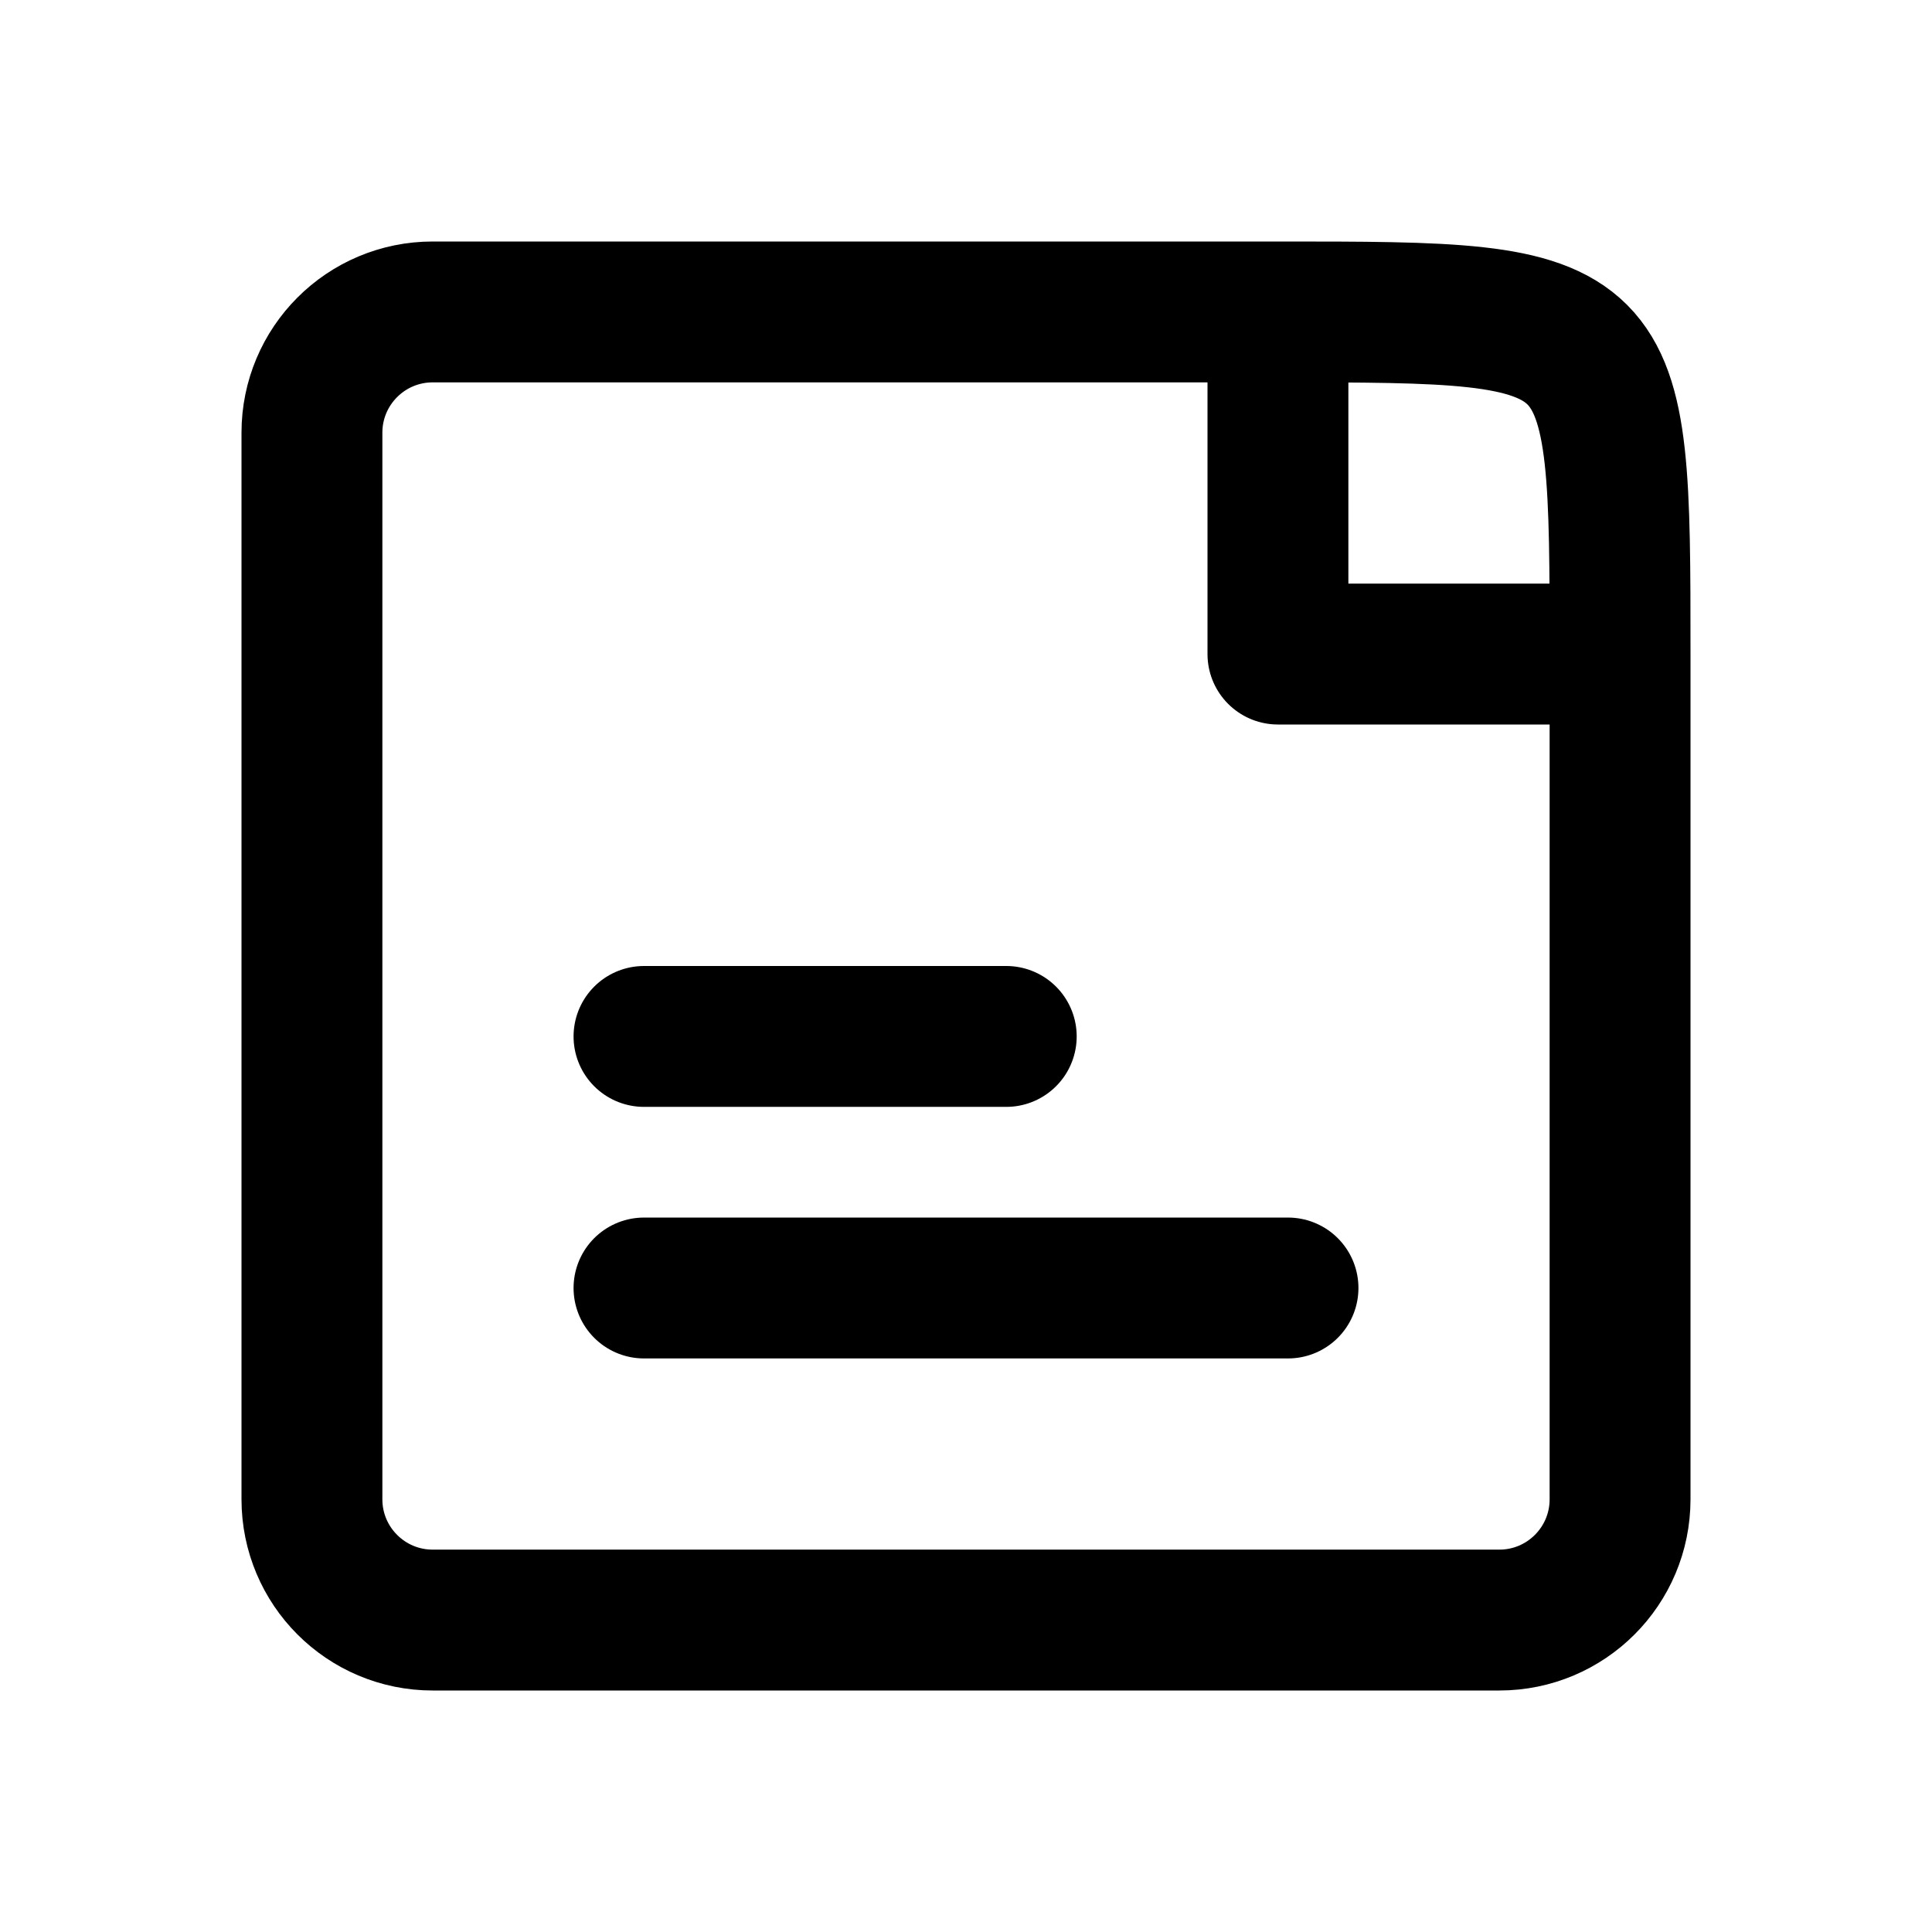
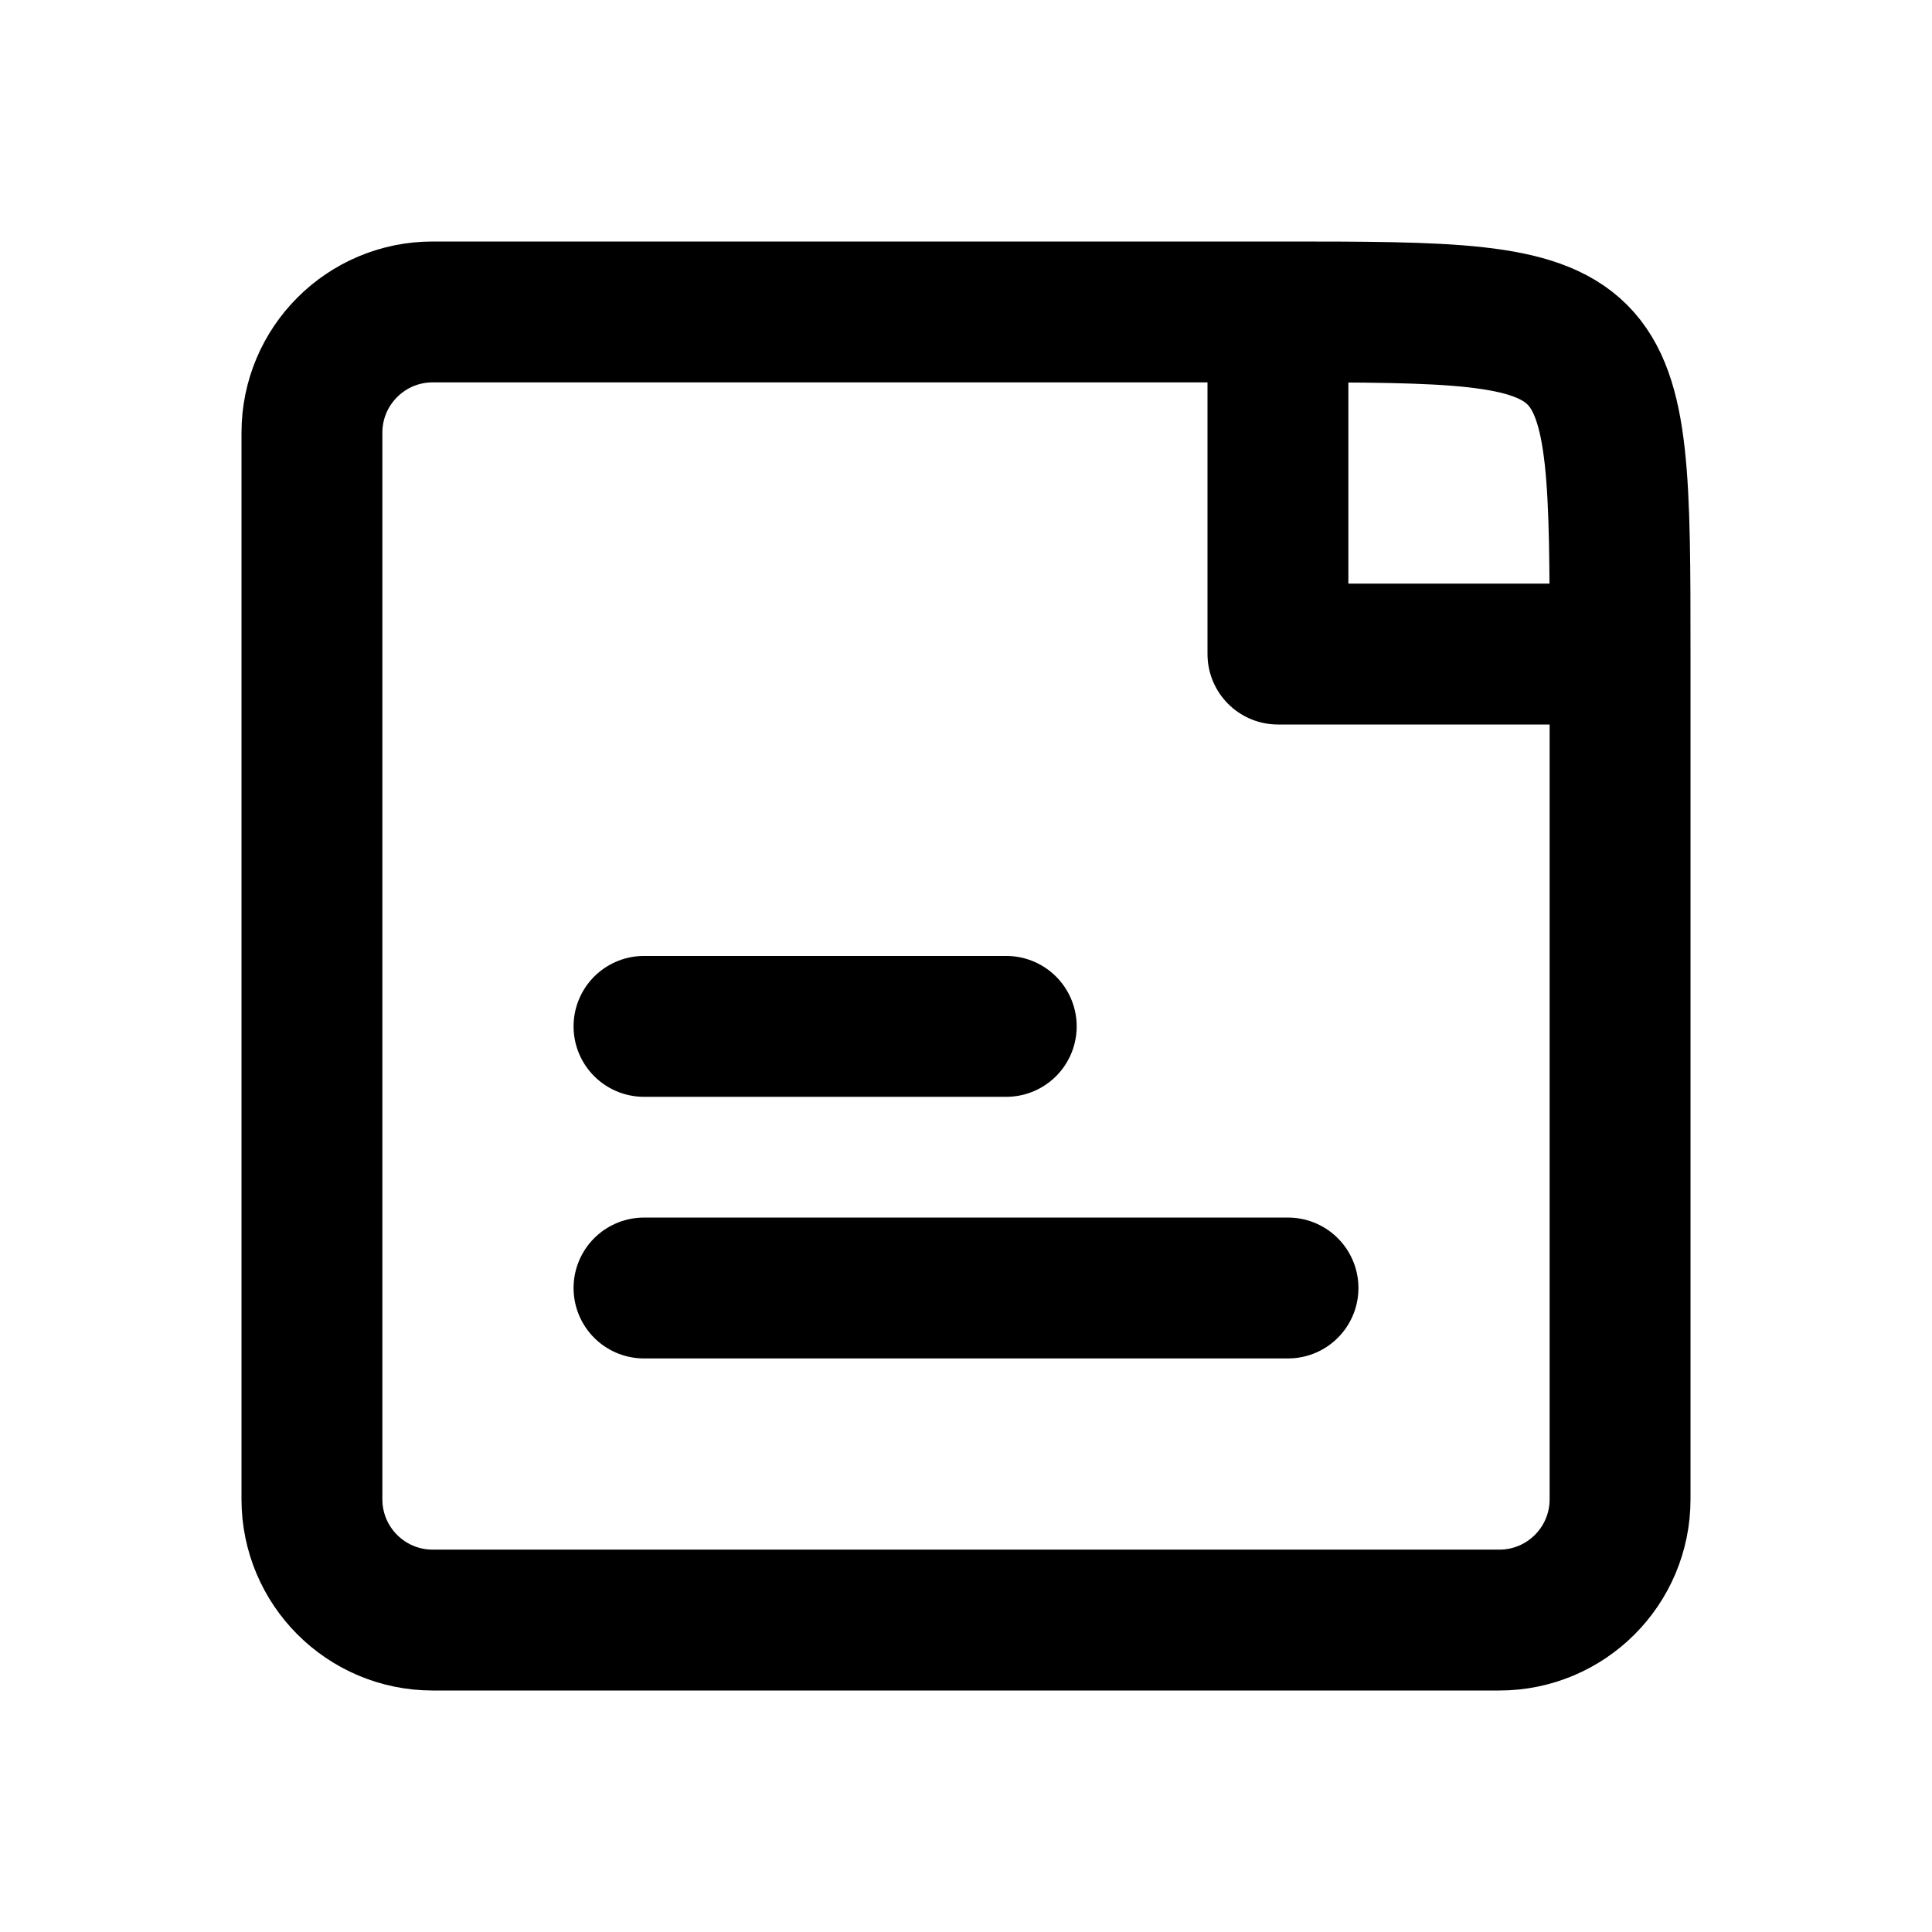
<svg xmlns="http://www.w3.org/2000/svg" width="24" height="24" viewBox="0 0 24 24" fill="none" stroke="currentColor" stroke-width="1.75" stroke-linecap="round" stroke-linejoin="round" aria-hidden="true" focusable="false">
  <path d="M15.875 3.875H5.375A1.5 1.5 0 0 0 3.875 5.375V18.625A1.5 1.5 0 0 0 5.375 20.125H18.625A1.5 1.5 0 0 0 20.125 18.625V8.125C20.125 3.875 20.125 3.875 15.875 3.875ZM15.875 3.875V8.125H20.125" />
-   <path d="M8 12.875H12.5M8 16H16" />
+   <path d="M8 12.75H12.5M8 16H16" />
</svg>
